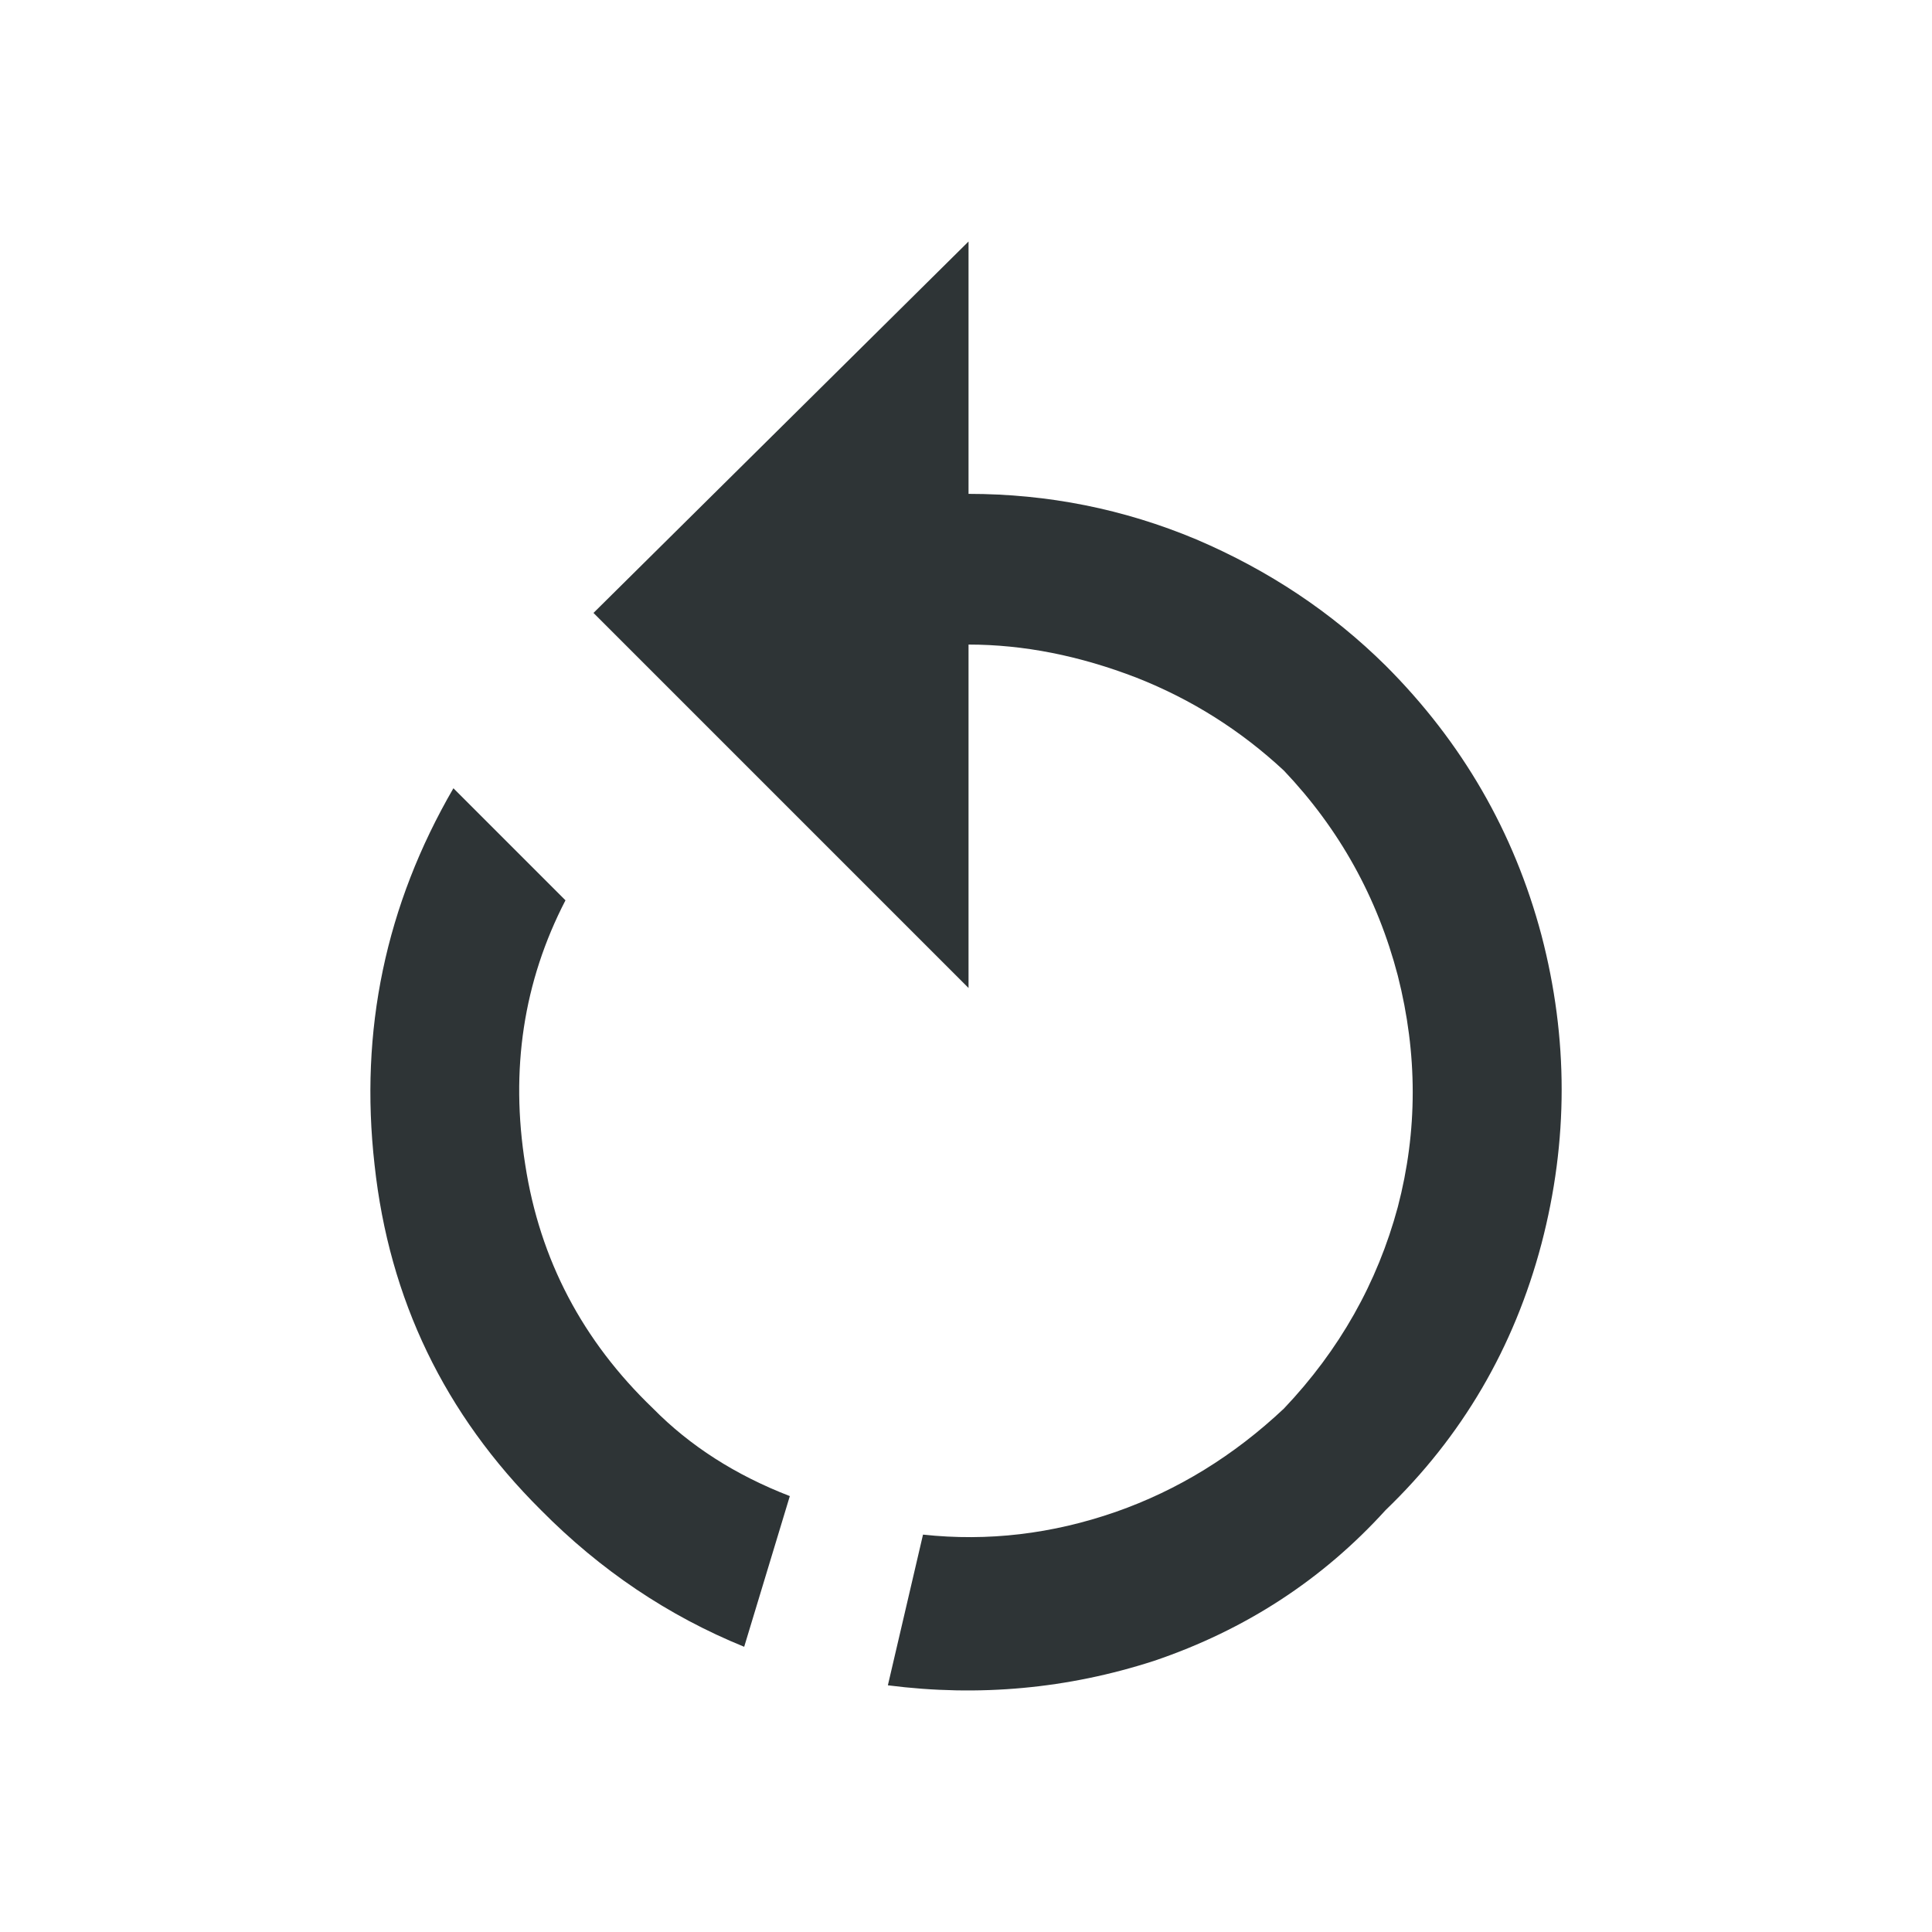
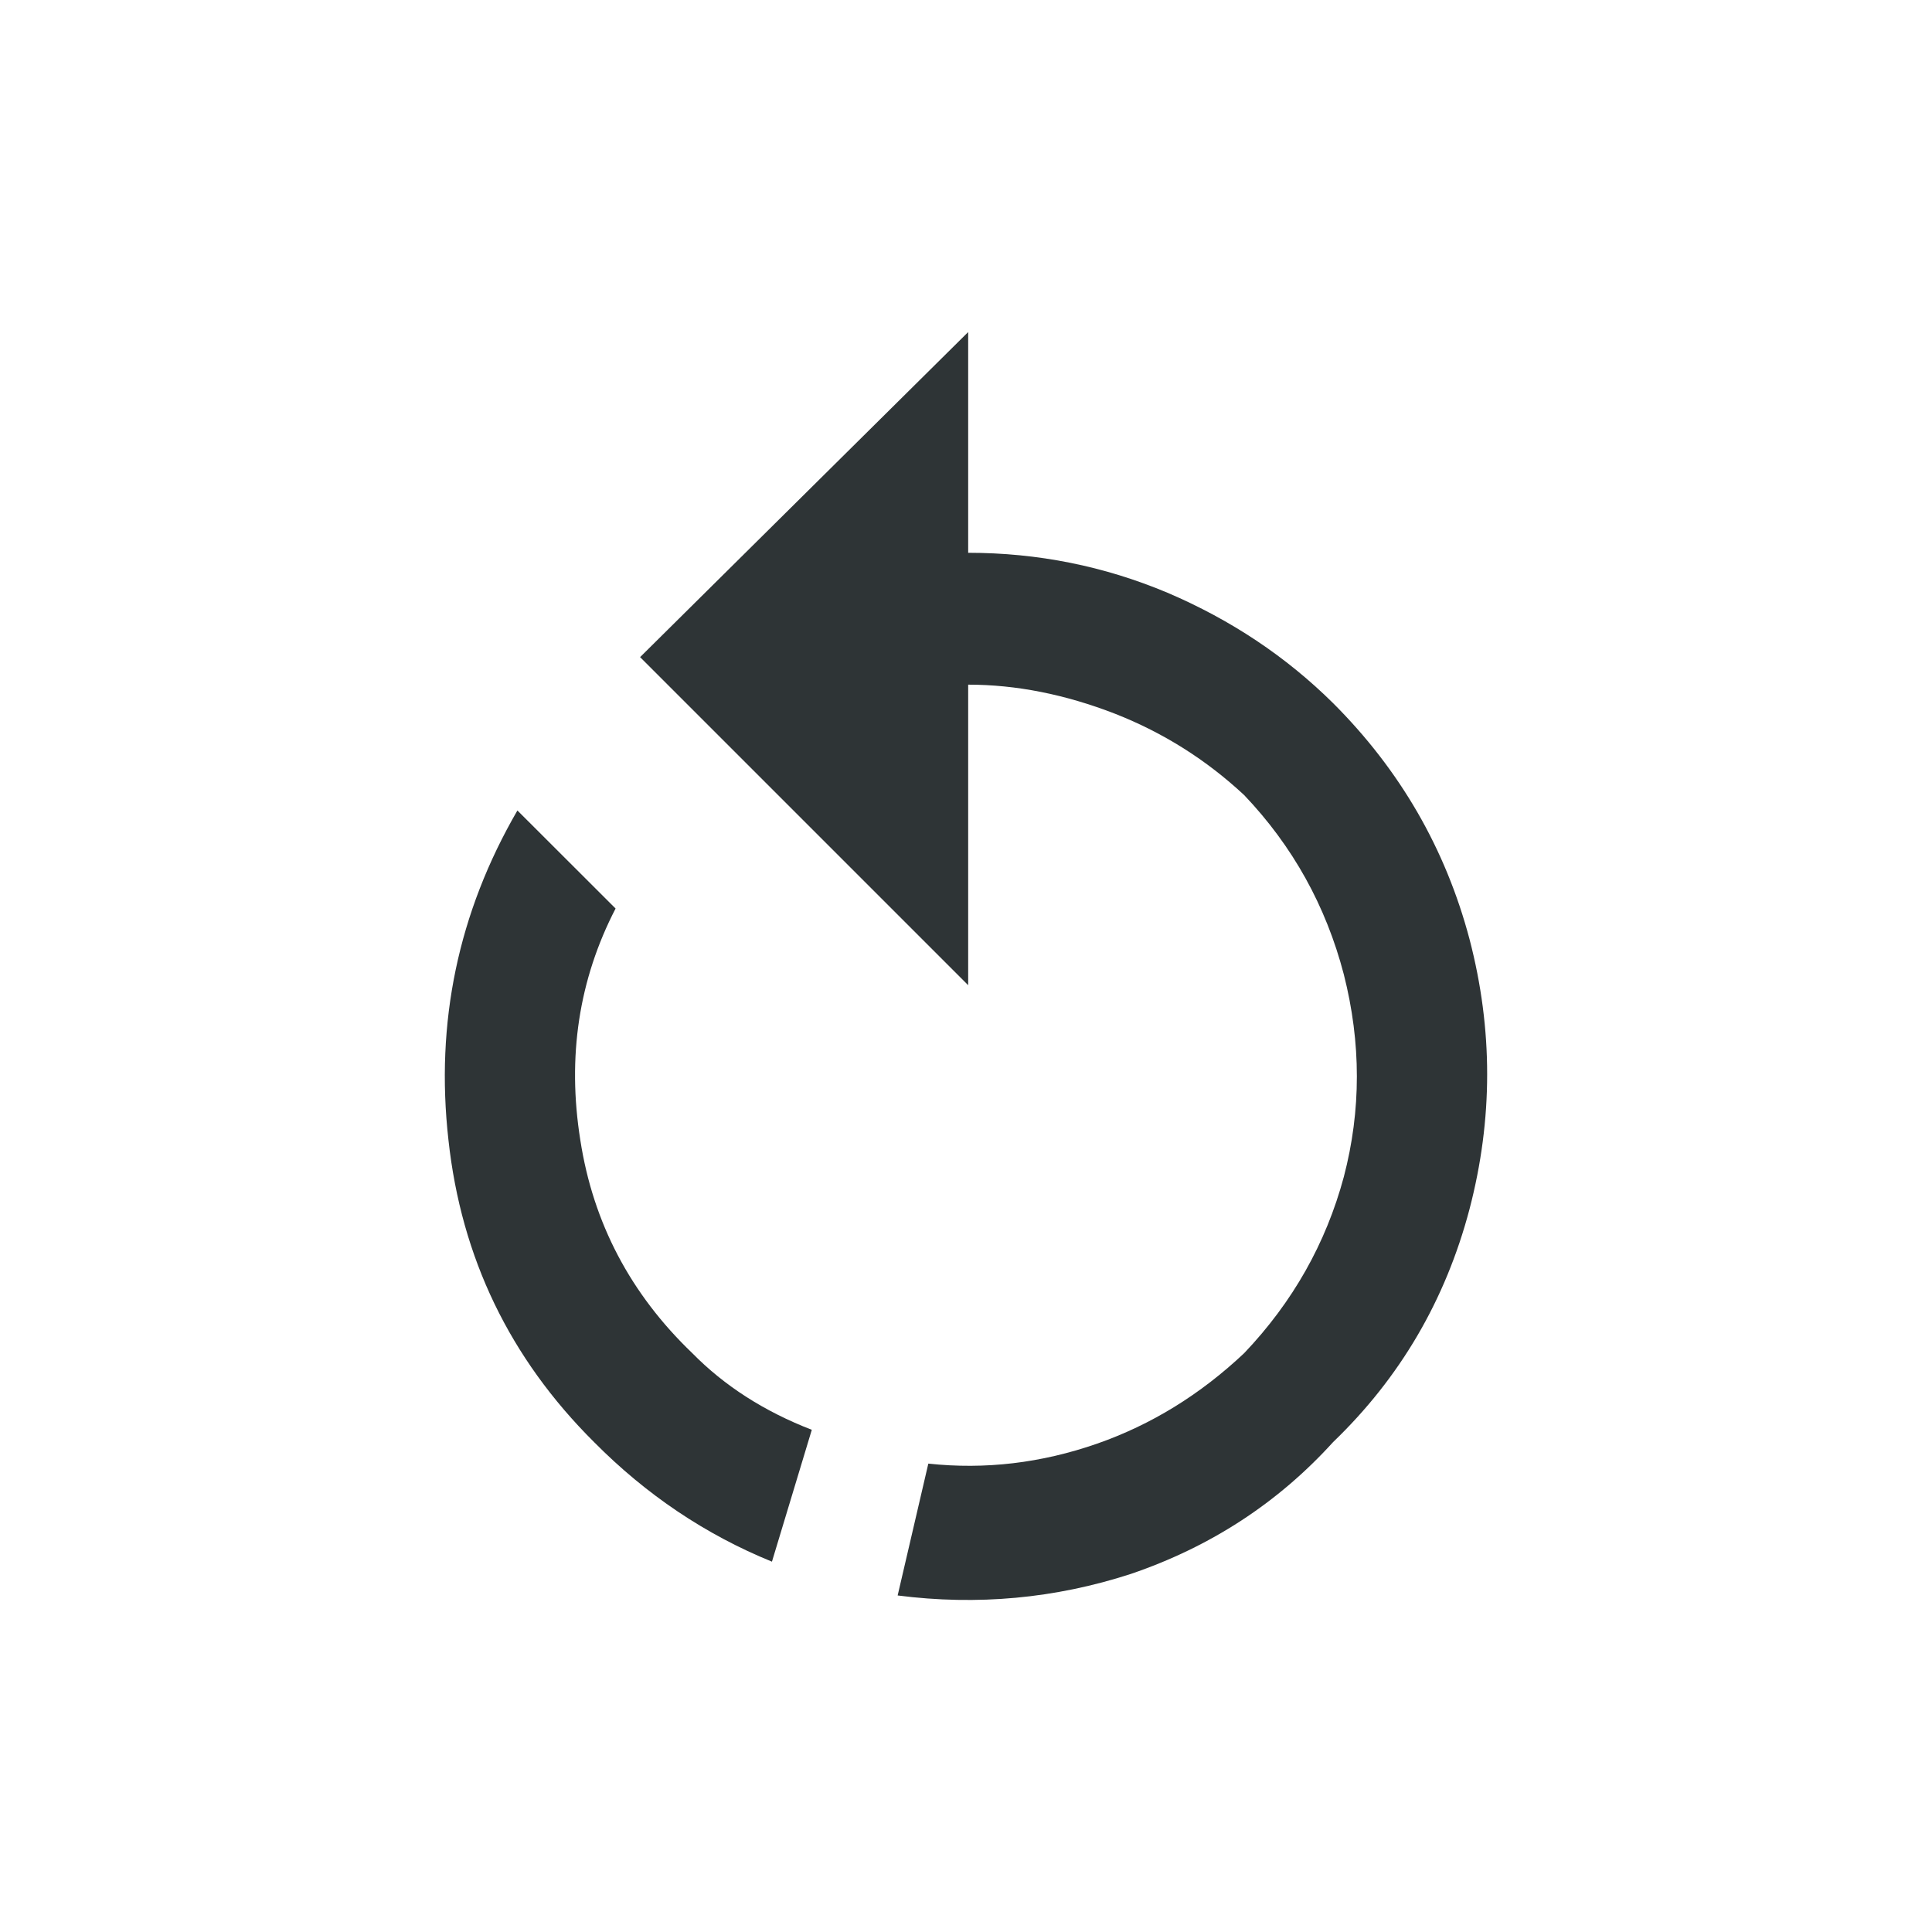
<svg xmlns="http://www.w3.org/2000/svg" width="16" height="16" viewBox="0 0 16 16">
-   <path fill="#2e3436" d="M8.021 4.09Q9.008 4.09 9.907 4.467Q10.807 4.851 11.475 5.512Q12.425 6.462 12.766 7.746Q12.933 8.385 12.933 9.023Q12.933 9.662 12.766 10.3Q12.425 11.592 11.475 12.506Q10.691 13.37 9.559 13.754Q8.485 14.102 7.353 13.957L7.644 12.709Q8.449 12.796 9.24 12.521Q10.009 12.252 10.633 11.665Q11.322 10.939 11.576 9.996Q11.823 9.052 11.576 8.08Q11.322 7.108 10.633 6.382Q10.096 5.882 9.414 5.613Q8.703 5.338 8.021 5.338V8.182L4.915 5.076L8.021 2ZM4.48 12.506Q3.283 11.316 3.102 9.647Q2.913 7.979 3.755 6.528L4.683 7.456Q4.161 8.465 4.35 9.647Q4.531 10.823 5.409 11.665Q5.866 12.129 6.541 12.39L6.163 13.638Q5.22 13.254 4.48 12.506Z" />
+   <path fill="#2e3436" d="M8.018 4.578Q8.882 4.578 9.669 4.909Q10.456 5.245 11.04 5.823Q11.872 6.654 12.17 7.778Q12.316 8.337 12.316 8.896Q12.316 9.454 12.17 10.013Q11.872 11.143 11.04 11.943Q10.355 12.698 9.364 13.035Q8.425 13.34 7.434 13.213L7.688 12.121Q8.393 12.197 9.085 11.956Q9.758 11.721 10.304 11.206Q10.907 10.572 11.129 9.746Q11.345 8.921 11.129 8.07Q10.907 7.219 10.304 6.585Q9.834 6.147 9.237 5.912Q8.615 5.67 8.018 5.67V8.159L5.301 5.442L8.018 2.75ZM4.92 11.943Q3.873 10.902 3.714 9.442Q3.549 7.981 4.285 6.712L5.098 7.524Q4.641 8.407 4.806 9.442Q4.965 10.47 5.733 11.206Q6.133 11.613 6.723 11.841L6.393 12.933Q5.568 12.597 4.92 11.943Z" />
</svg>
